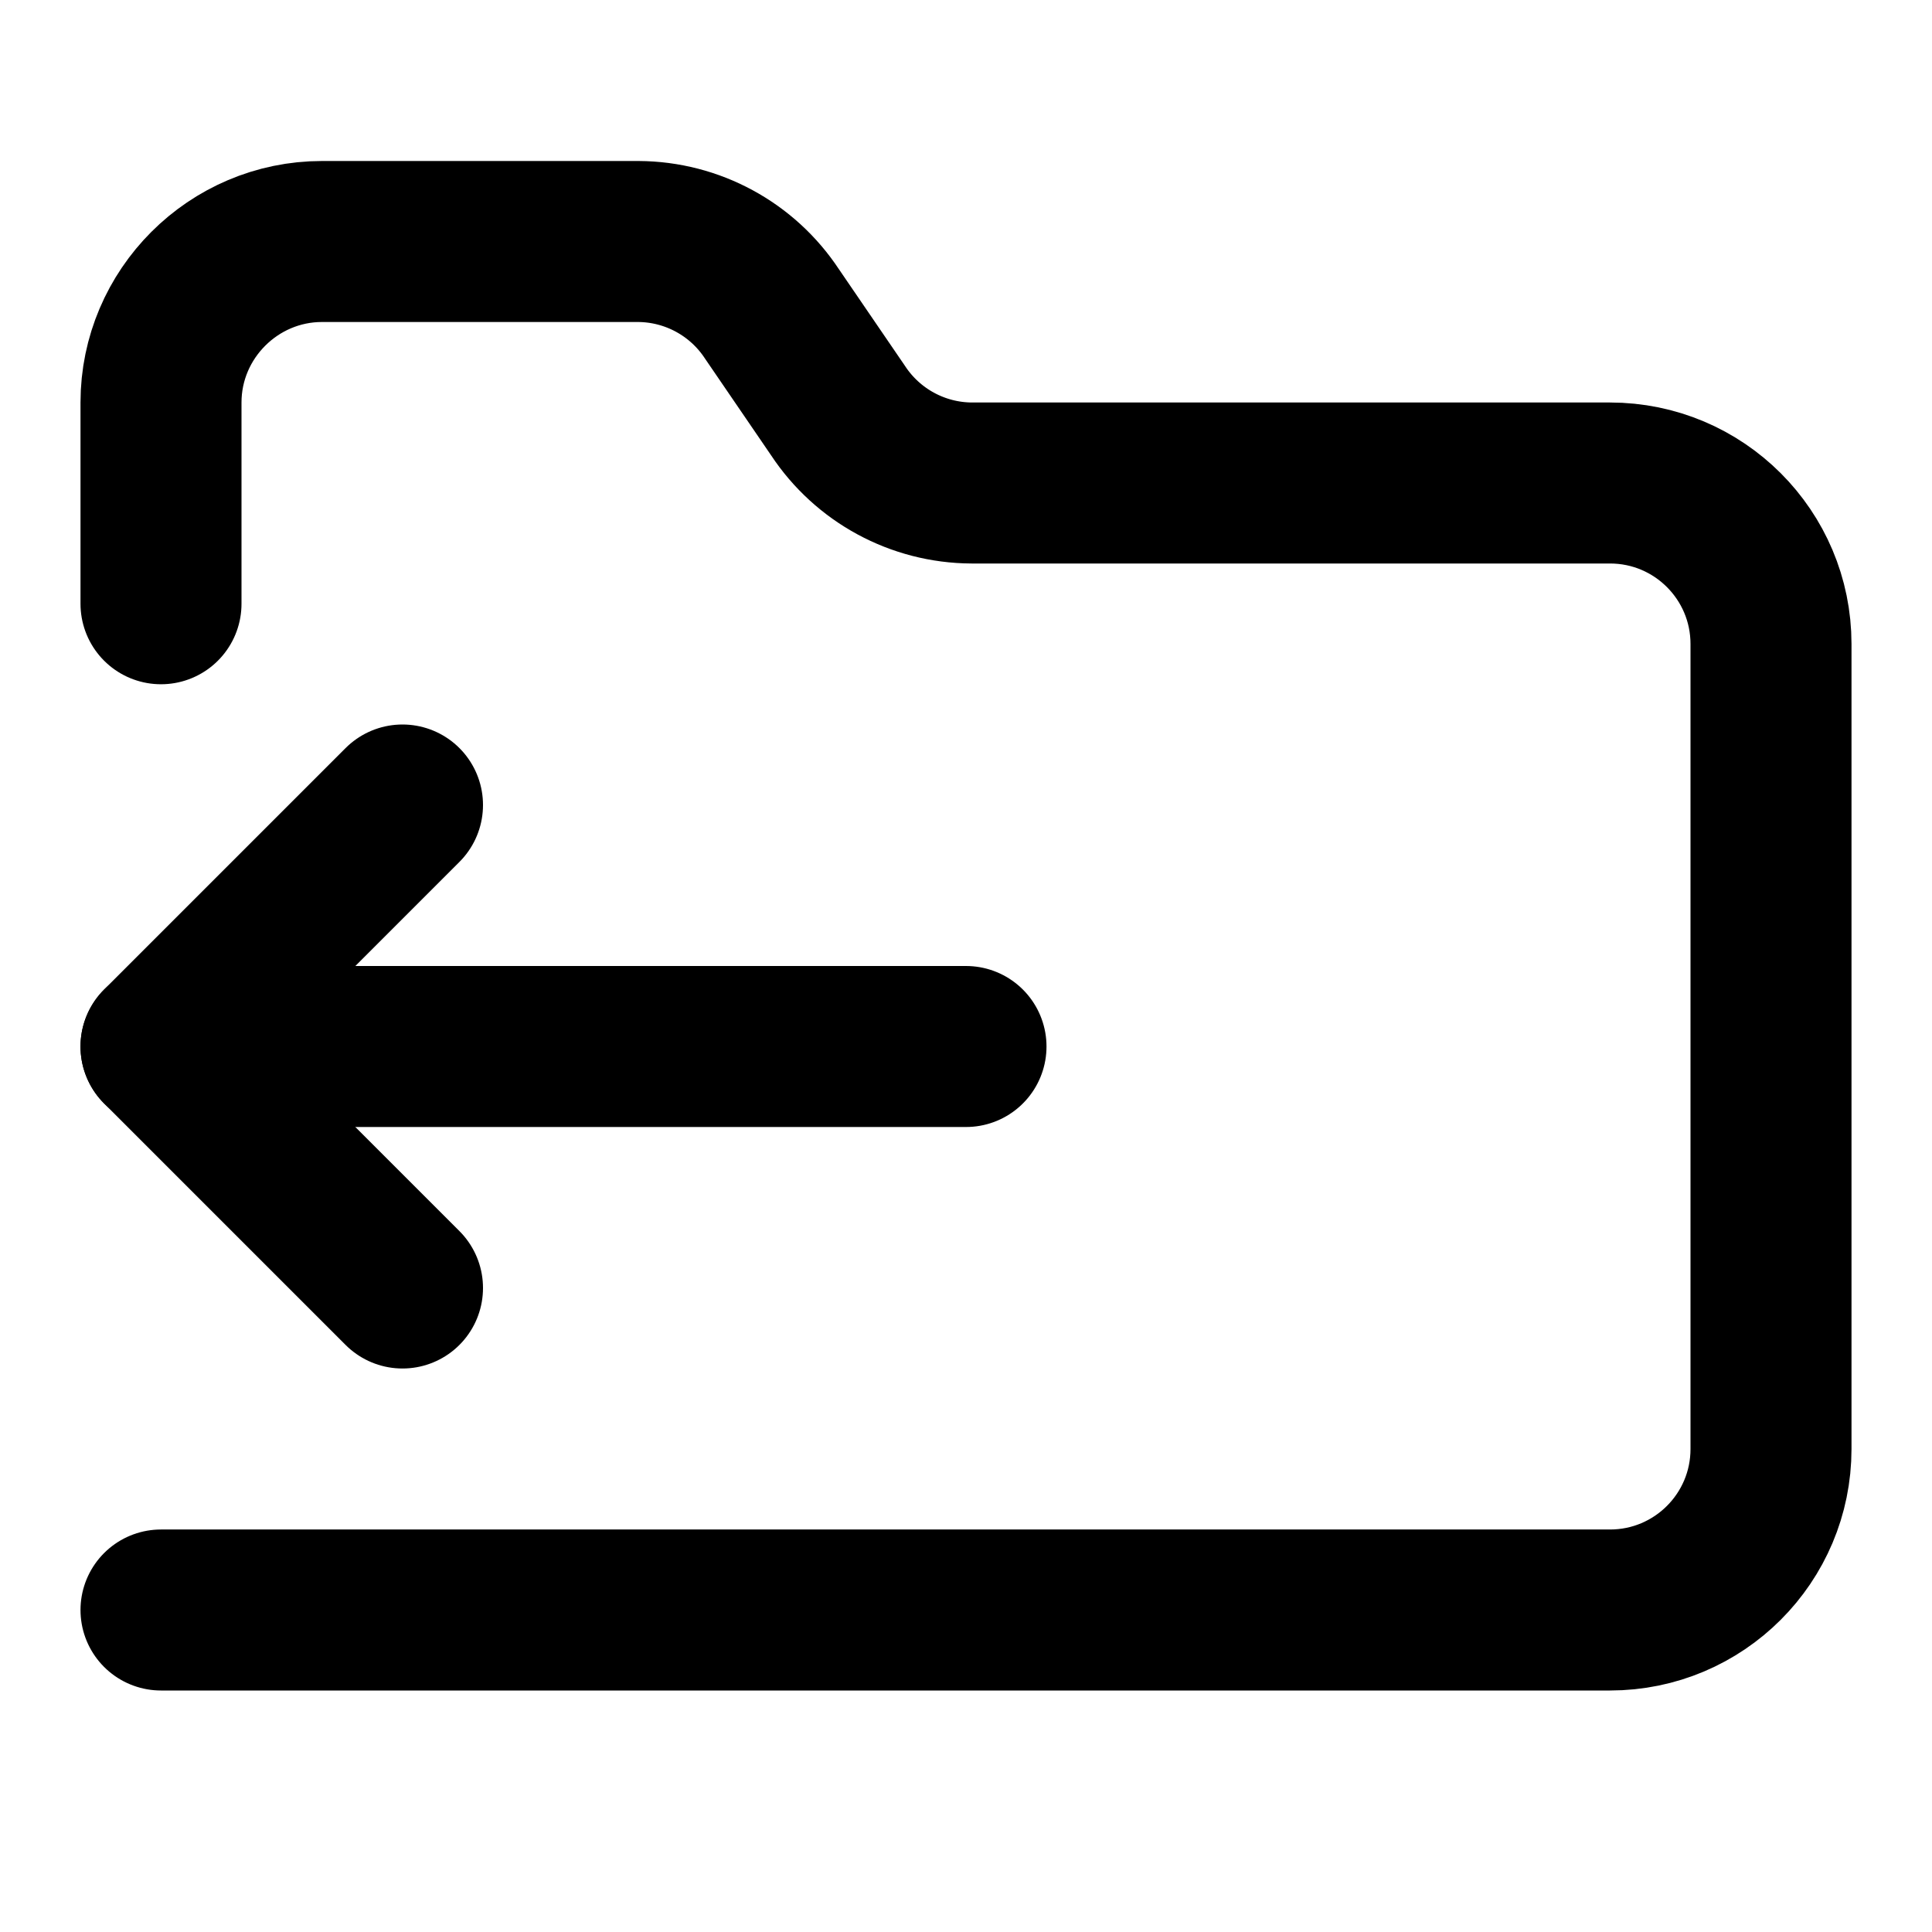
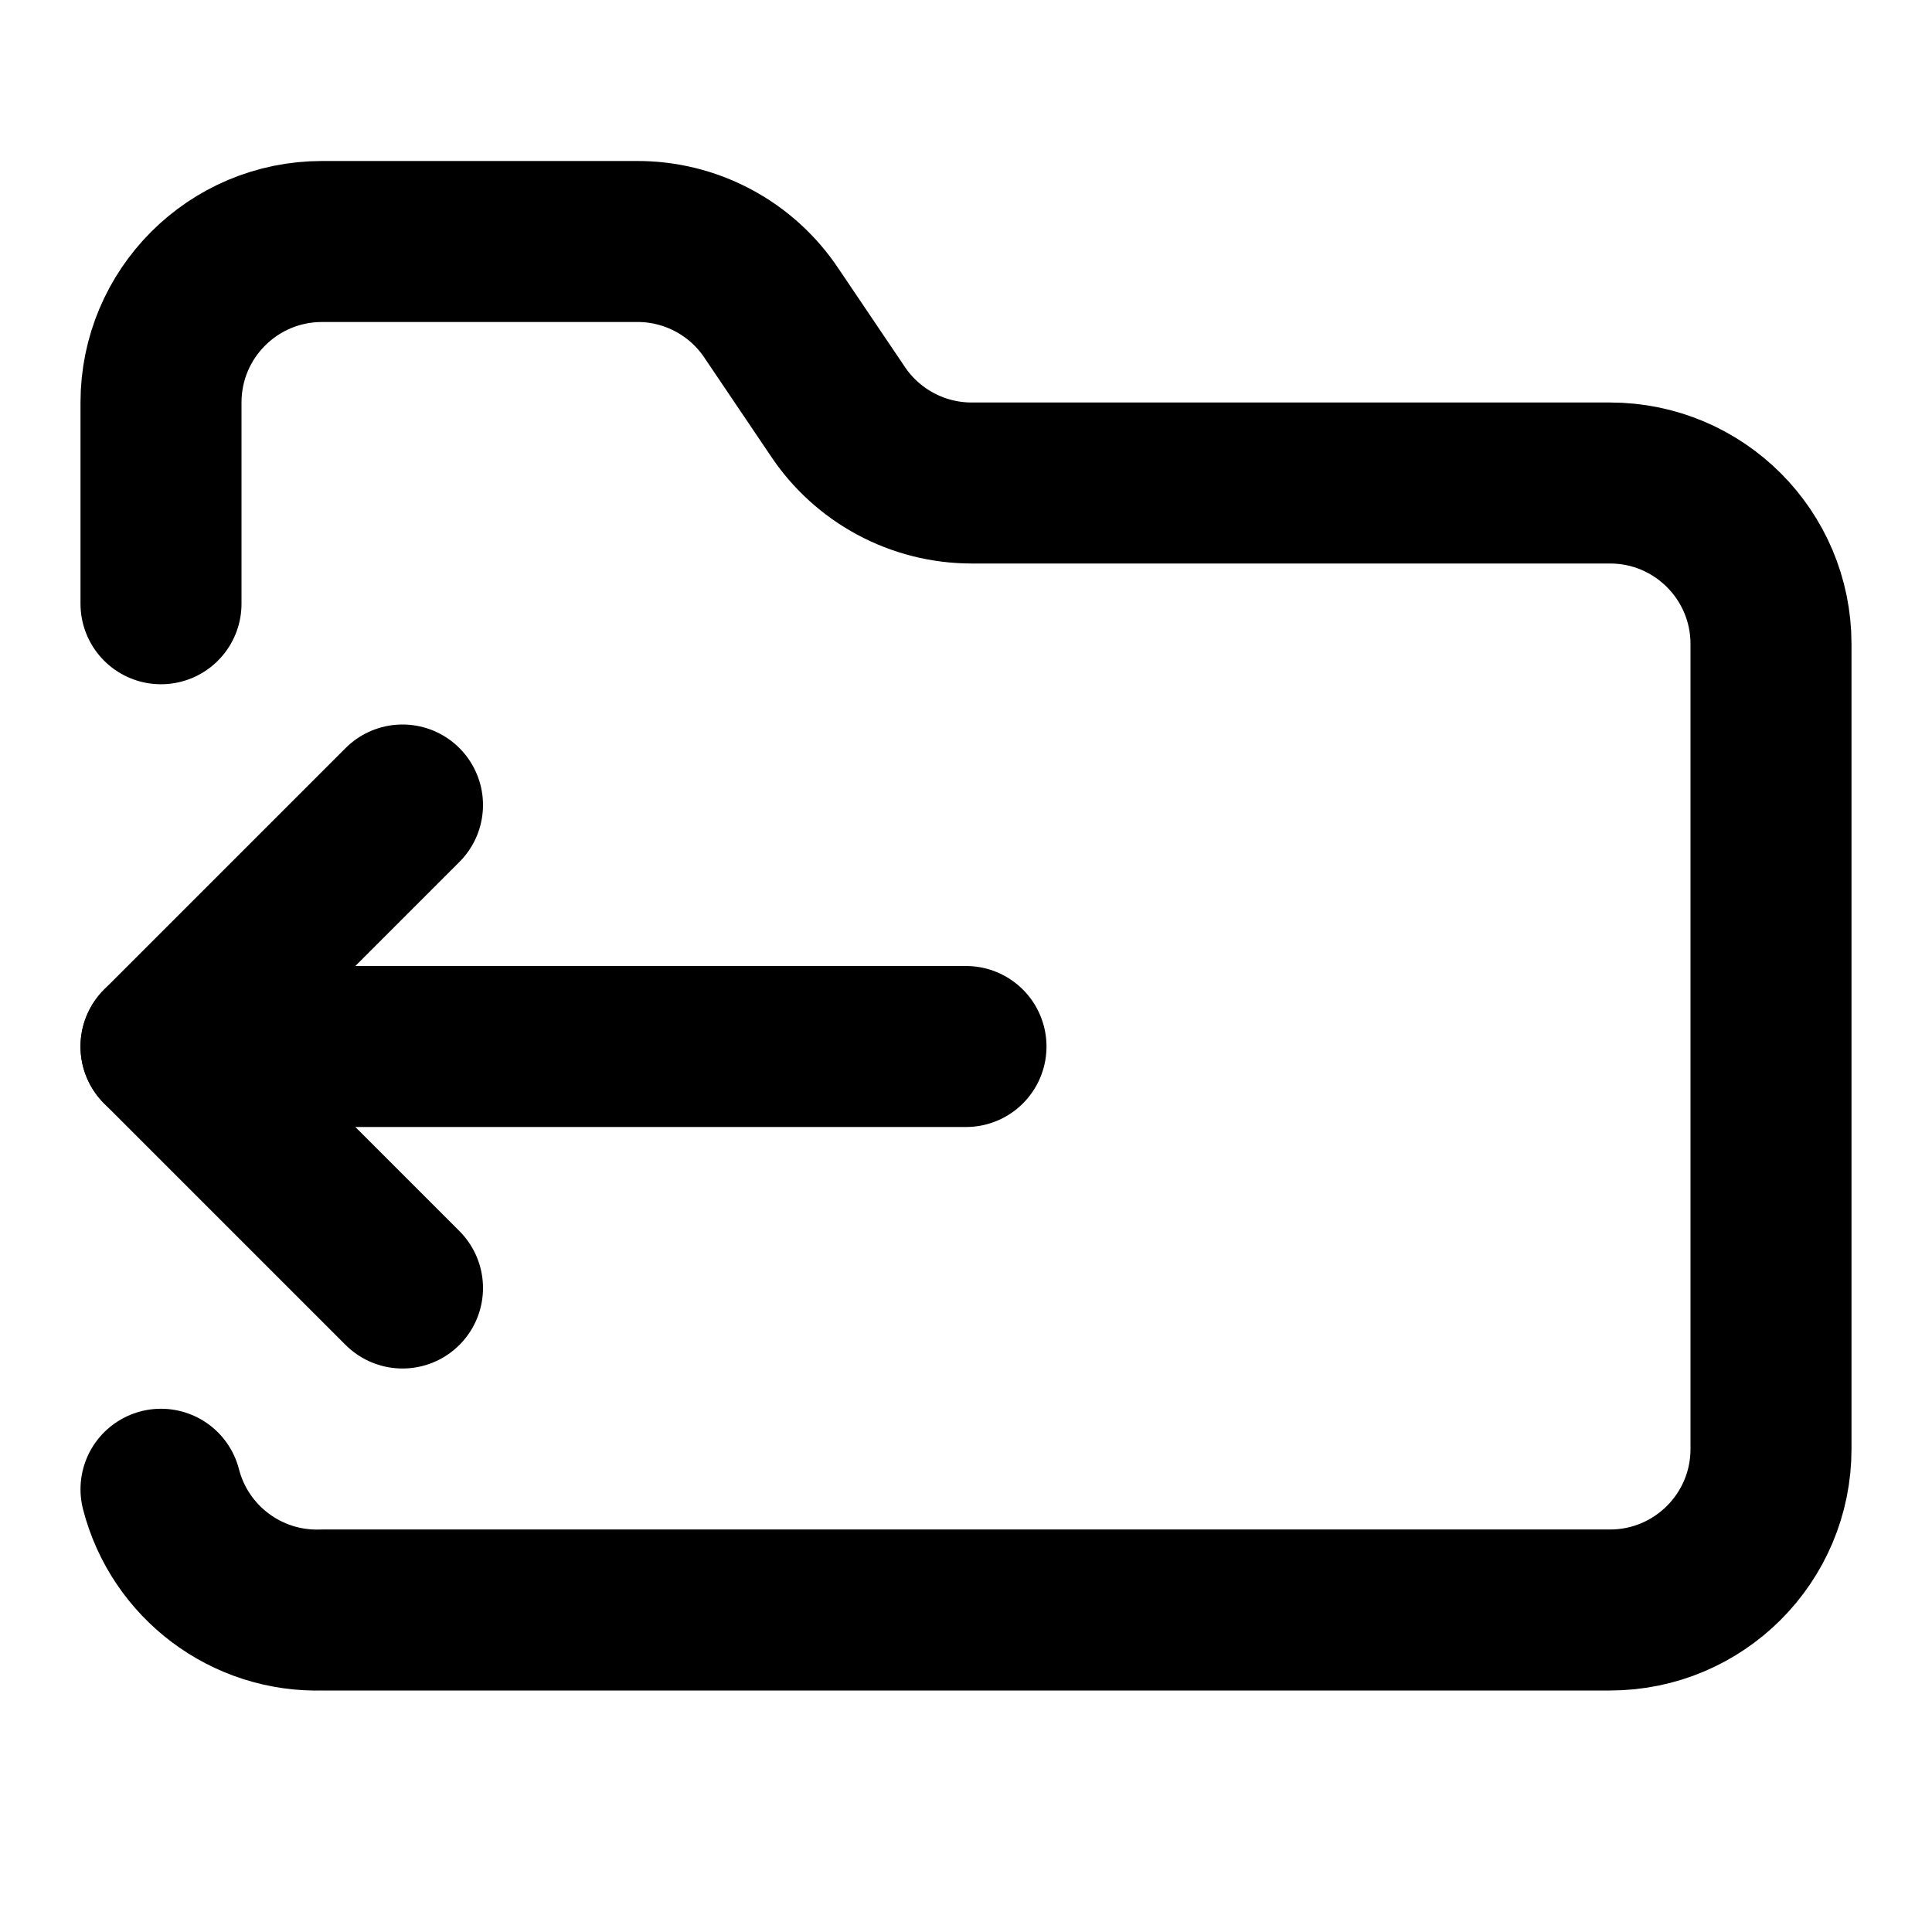
<svg xmlns="http://www.w3.org/2000/svg" viewBox="0 0 24 24" fill="none" stroke="currentColor" stroke-width="2" stroke-linecap="round" stroke-linejoin="round">
-   <path d="M2 7.5V5c0-1.1.9-2 2-2h3.93a2 2 0 0 1 1.66.9l.82 1.2a2 2 0 0 0 1.66.9H20a2 2 0 0 1 2 2v10a2 2 0 0 1-2 2H2" />
+   <path d="M2 7.5V5a2 2 0 0 1 2-2h3.9a2 2 0 0 1 1.69.9l.81 1.2a2 2 0 0 0 1.67.9H20a2 2 0 0 1 2 2v10a2 2 0 0 1-2 2H4a2 2 0 0 1-2-1.5" />
  <path d="M2 13h10" />
  <path d="m5 10-3 3 3 3" />
</svg>
